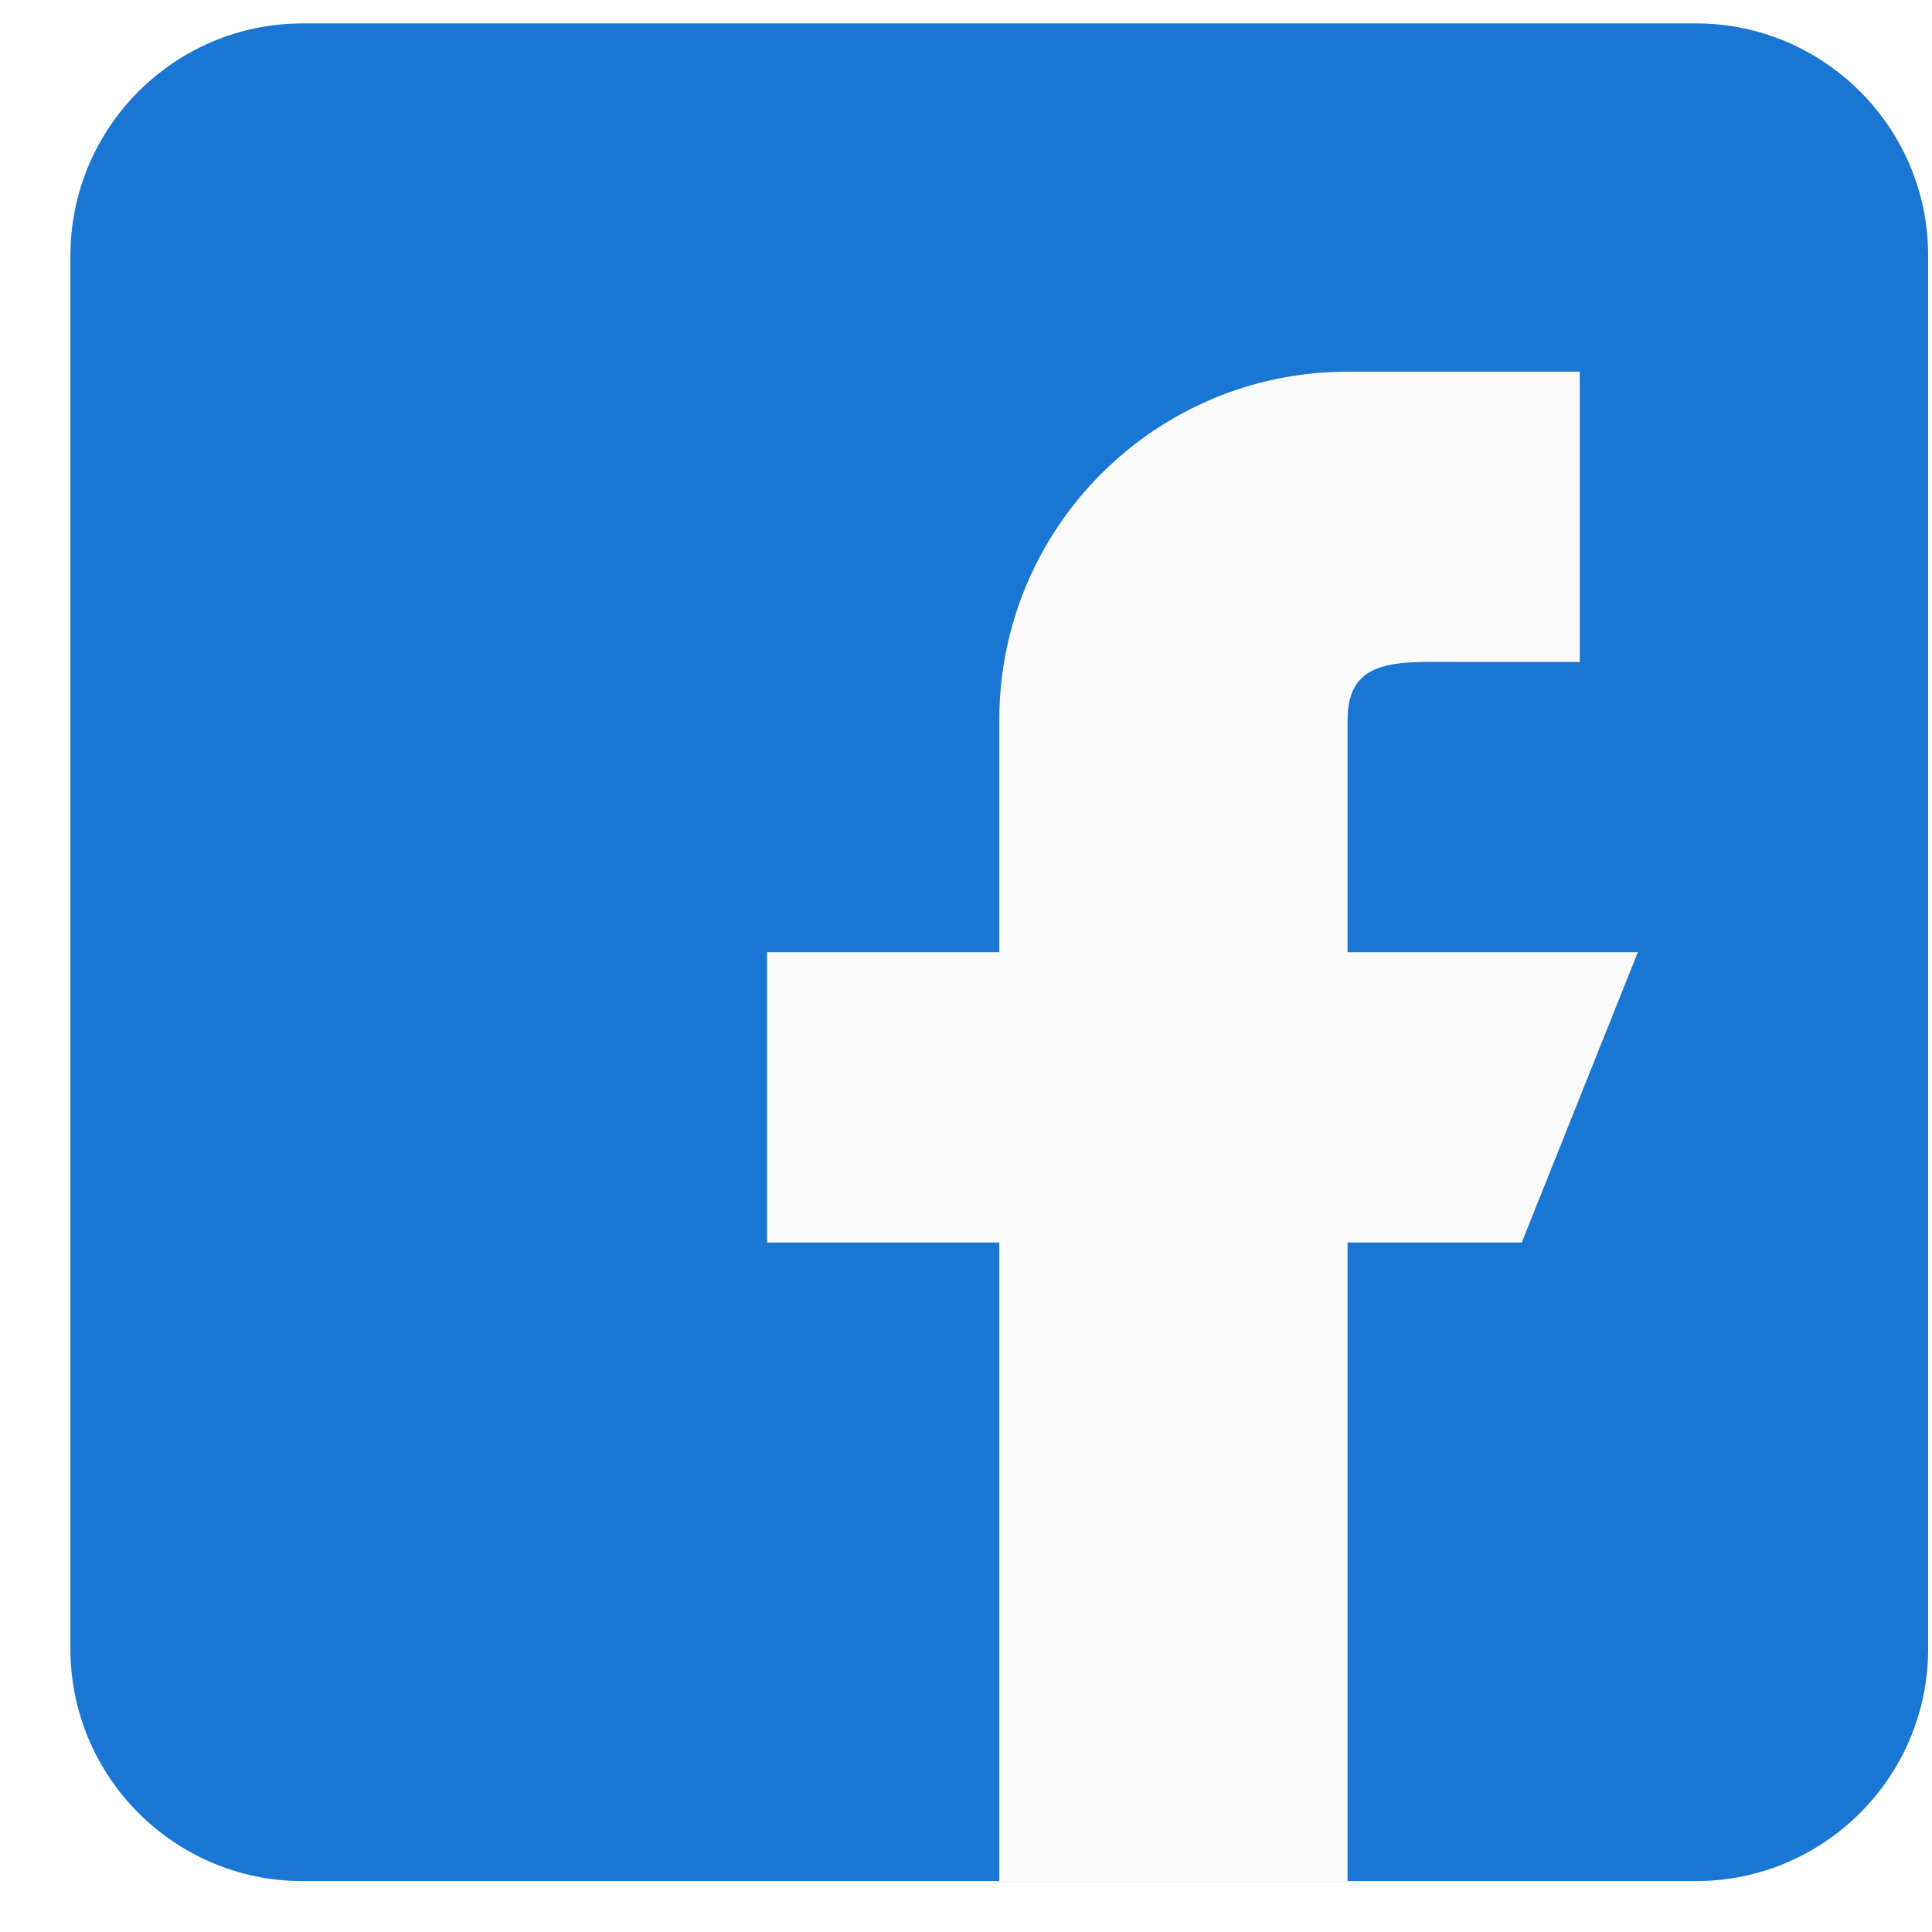
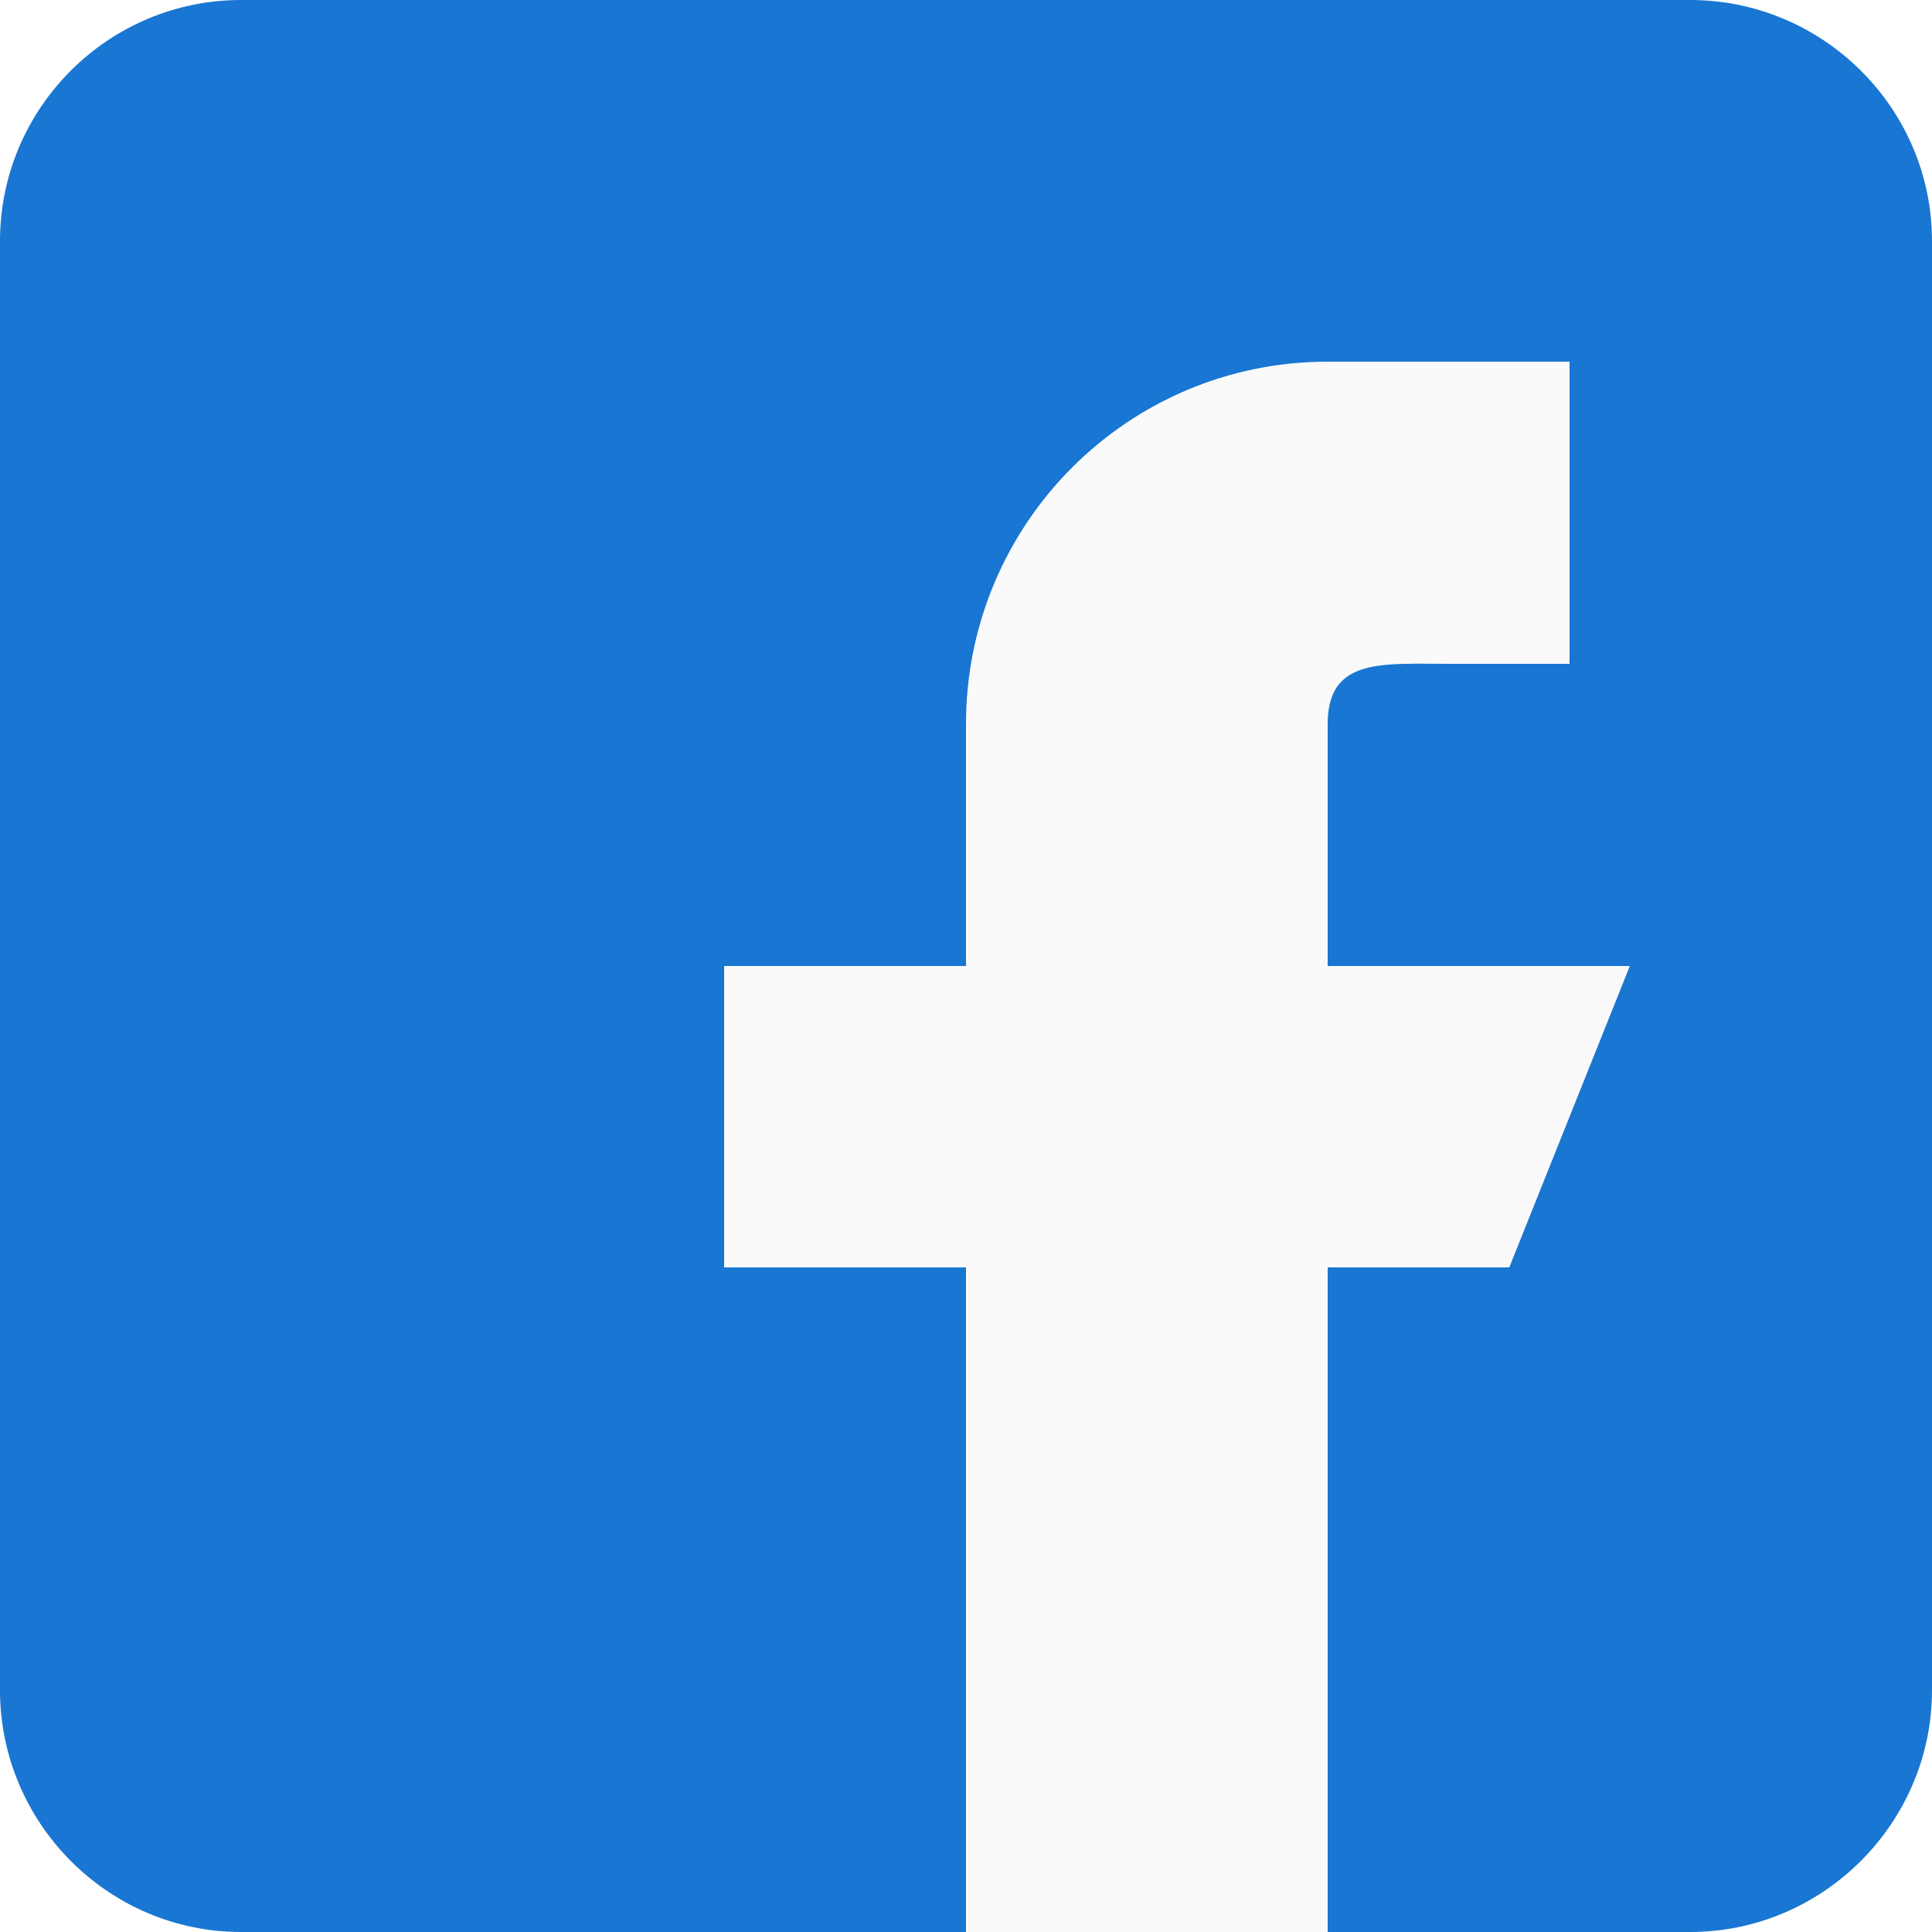
- <svg xmlns="http://www.w3.org/2000/svg" width="26" height="26" viewBox="0 0 26 26" fill="none">
-   <path d="M22.823 0.315H4.073C2.349 0.315 0.948 1.716 0.948 3.44V22.19C0.948 23.913 2.349 25.315 4.073 25.315H22.823C24.546 25.315 25.948 23.913 25.948 22.19V3.44C25.948 1.716 24.546 0.315 22.823 0.315Z" fill="#1976D2" />
-   <path d="M22.041 12.815H18.135V9.69C18.135 8.827 18.835 8.909 19.698 8.909H21.26V5.002H18.135C15.546 5.002 13.448 7.101 13.448 9.69V12.815H10.323V16.721H13.448V25.315H18.135V16.721H20.479L22.041 12.815Z" fill="#FAFAFA" />
+ <svg xmlns="http://www.w3.org/2000/svg" width="25" height="25" viewBox="0 0 25 25" fill="none">
+   <path d="M21.87 0L3.12 0C1.4 0 0 1.4 0 3.12L0 21.87C0 23.59 1.4 25 3.12 25L21.87 25C23.59 25 25 23.59 25 21.87L25 3.12C25 1.4 23.59 0 21.87 0Z" fill="#1976D2" fill-opacity="1" fill-rule="nonzero" />
+   <path d="M21.09 12.5L17.18 12.5L17.18 9.37C17.18 8.51 17.88 8.59 18.75 8.59L20.31 8.59L20.31 4.68L17.18 4.68C14.59 4.68 12.5 6.78 12.5 9.37L12.5 12.5L9.37 12.5L9.37 16.4L12.5 16.4L12.5 25L17.18 25L17.18 16.4L19.53 16.4L21.09 12.5Z" fill="#FAFAFA" fill-opacity="1" fill-rule="nonzero" />
</svg>
